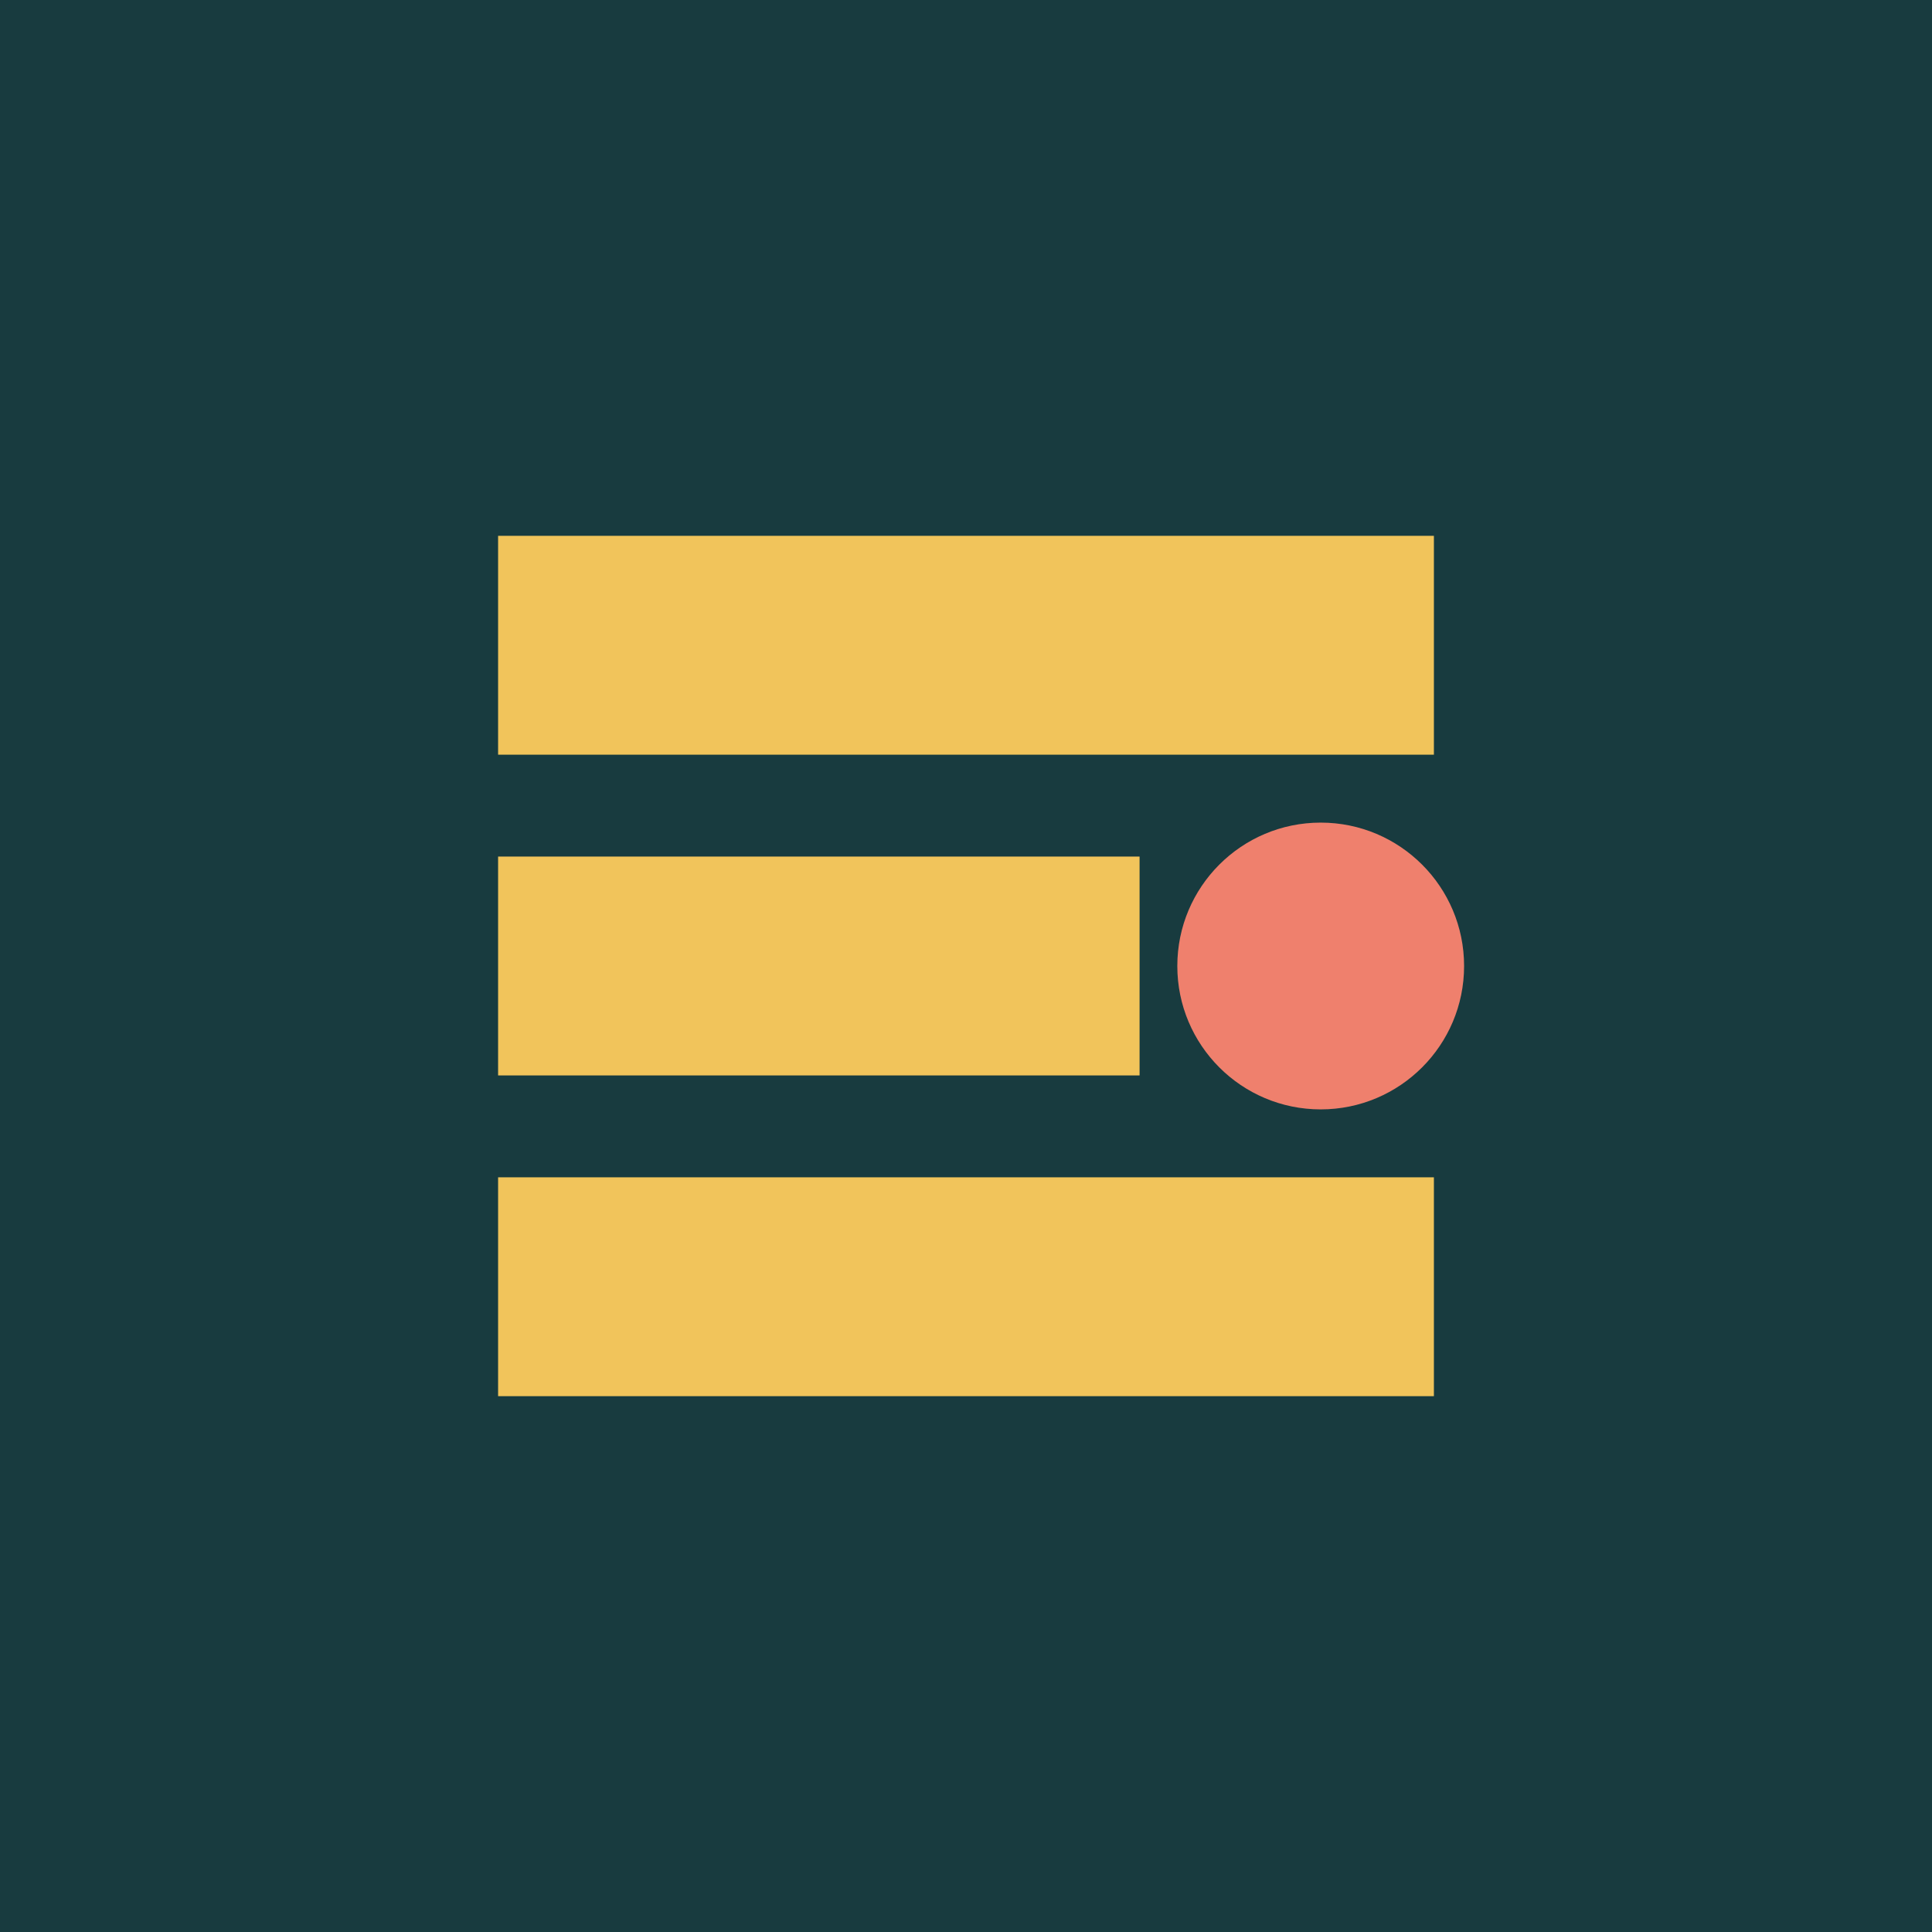
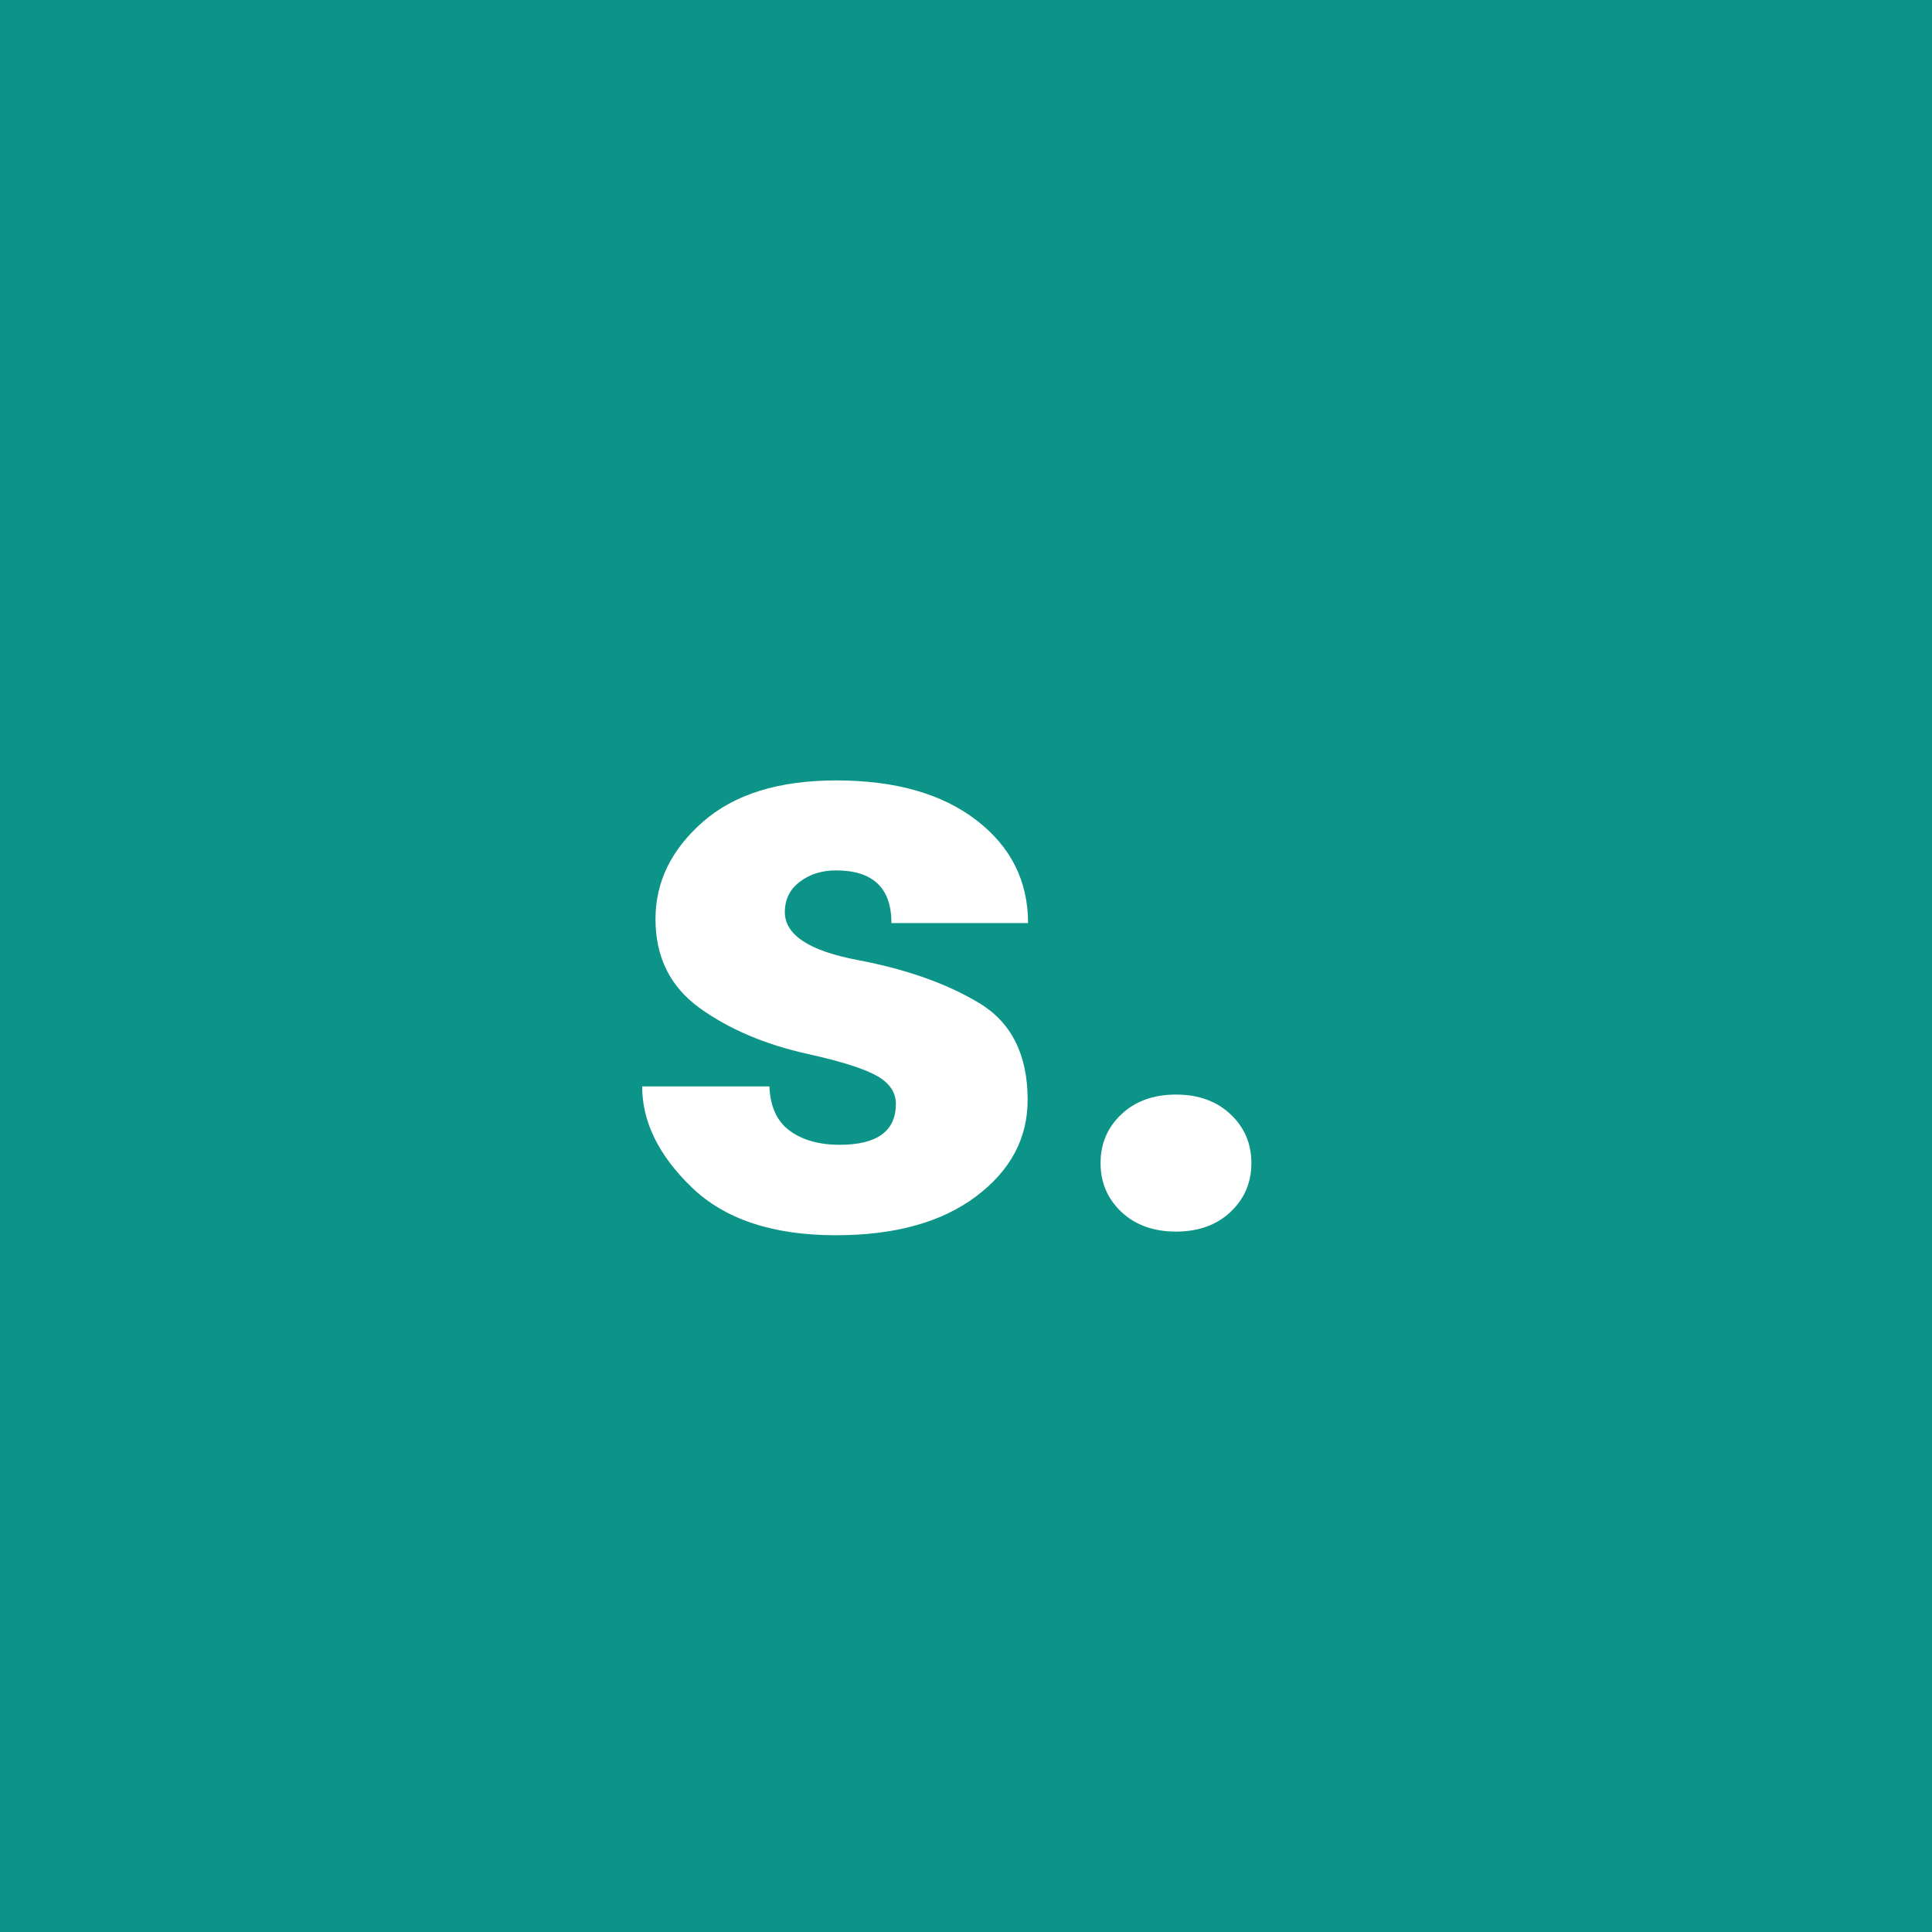
- <svg xmlns="http://www.w3.org/2000/svg" viewBox="0 0 512 512">
-   <rect width="512" height="512" fill="#183b3f" />
-   <path d="M132 142h248v58H132zM132 227h170v58H132zM132 312h248v58H132z" fill="#f1c45b" />
-   <circle cx="350" cy="256" r="38" fill="#ef806d" />
+ <svg xmlns="http://www.w3.org/2000/svg" viewBox="0 0 512 512" width="512" height="512">
+   <rect width="512" height="512" fill="#0d9488" />
+   <text x="256" y="256" text-anchor="middle" dominant-baseline="central" font-family="-apple-system, BlinkMacSystemFont, 'Segoe UI', Roboto, Helvetica, Arial, sans-serif" font-size="220" font-weight="900" fill="#ffffff" dy="-6">s.</text>
</svg>
